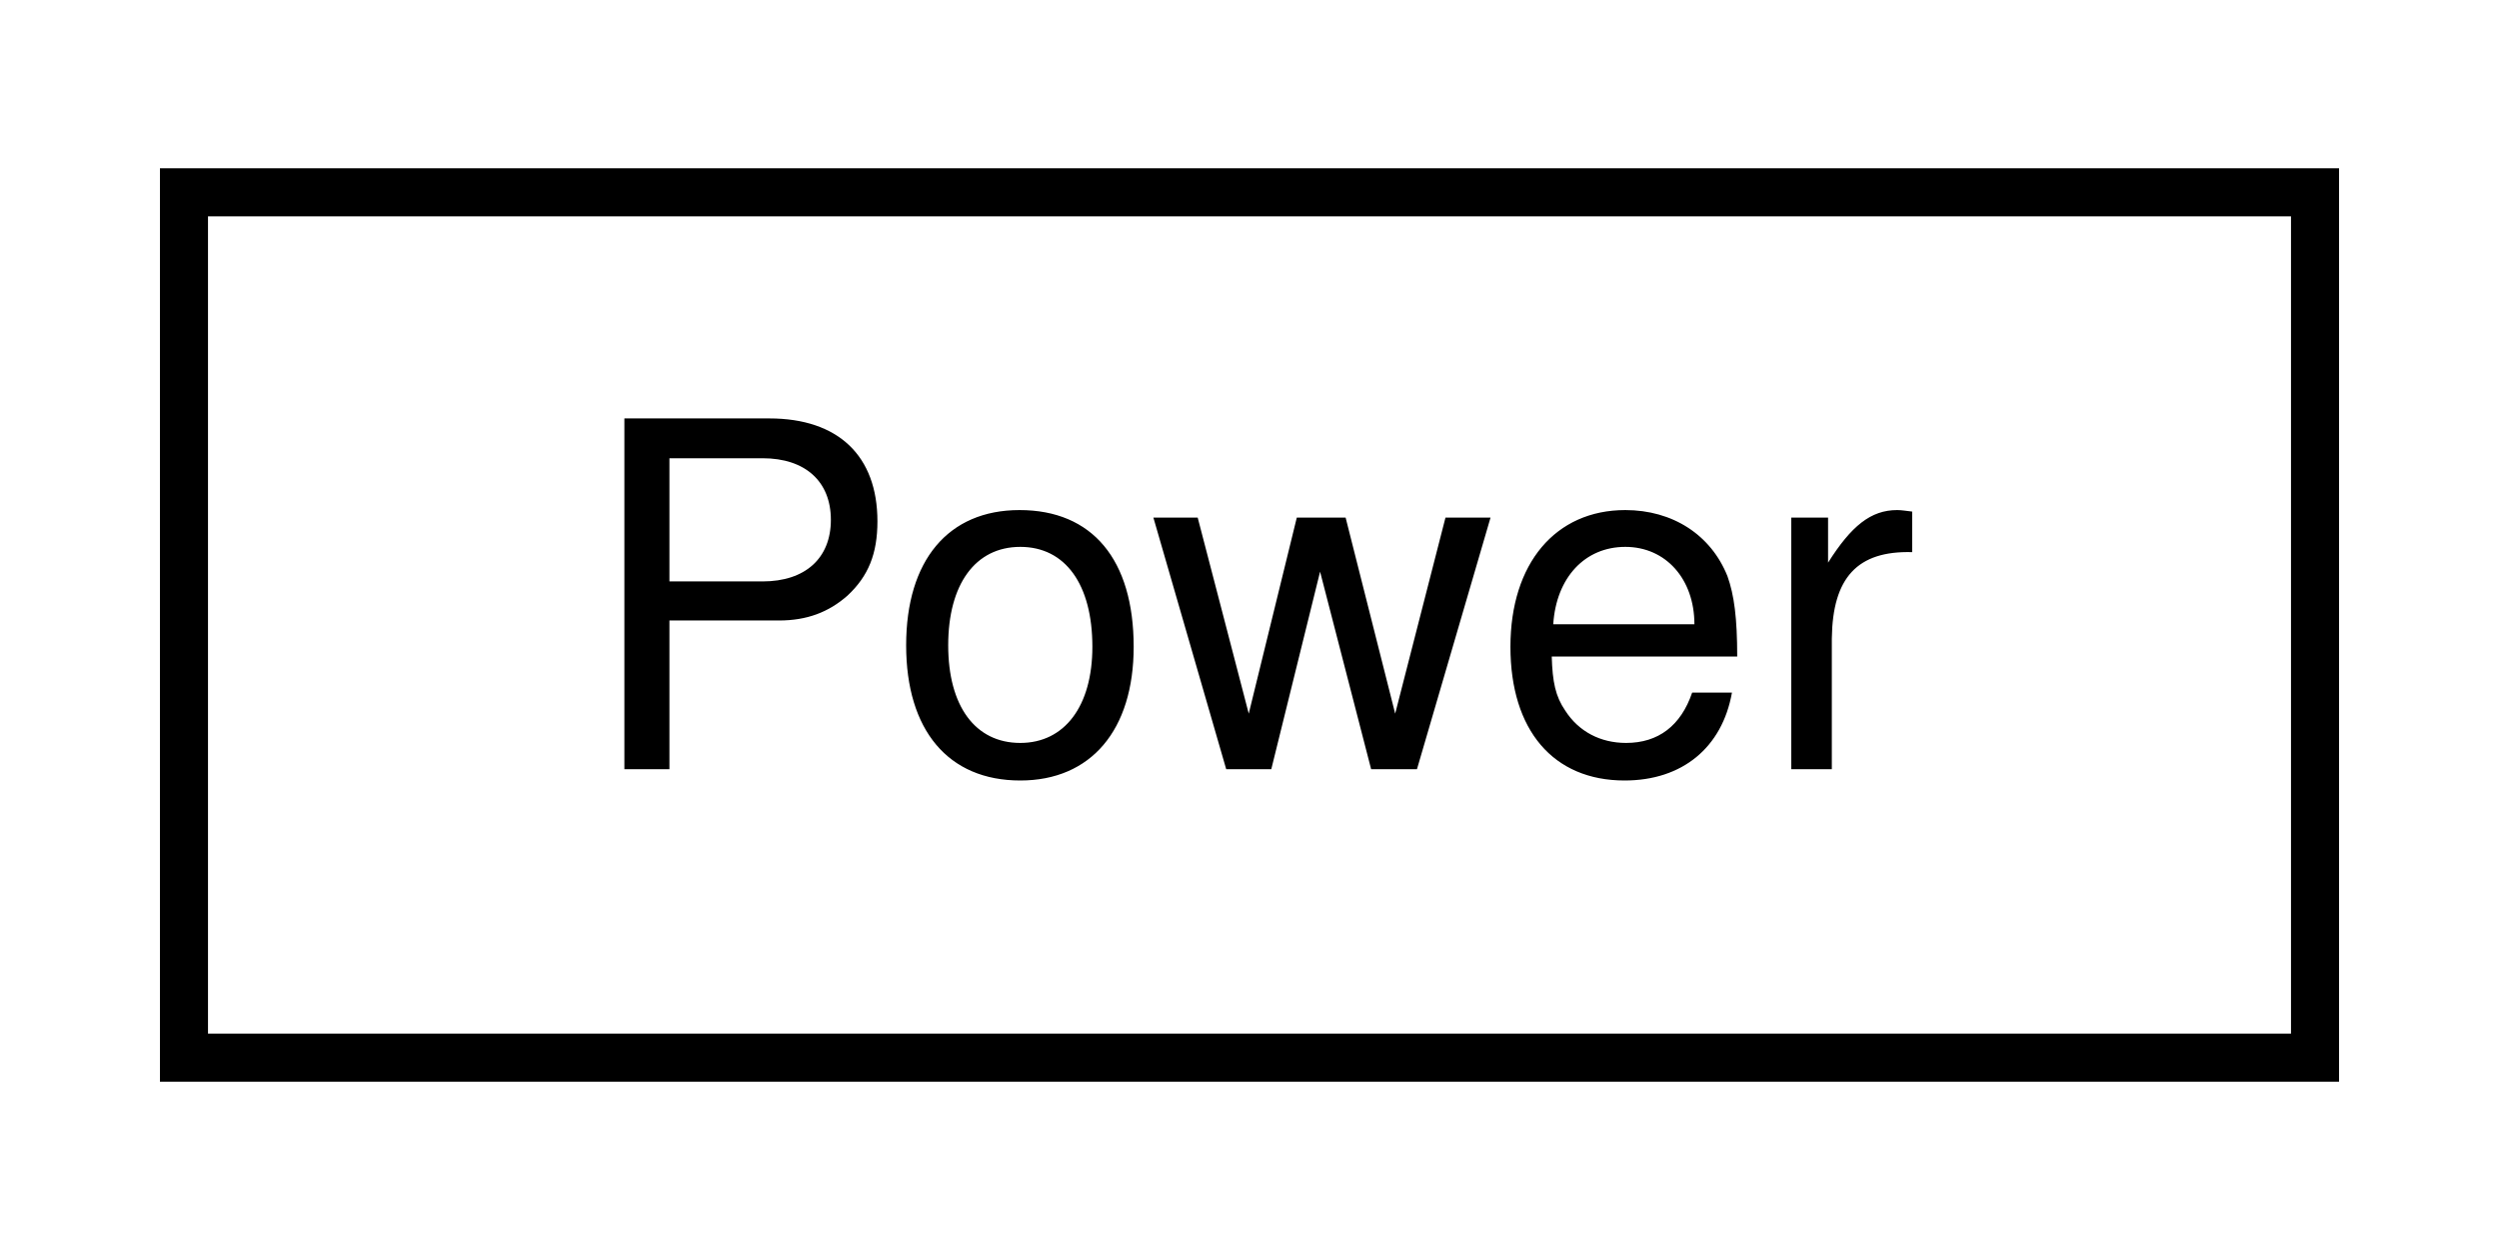
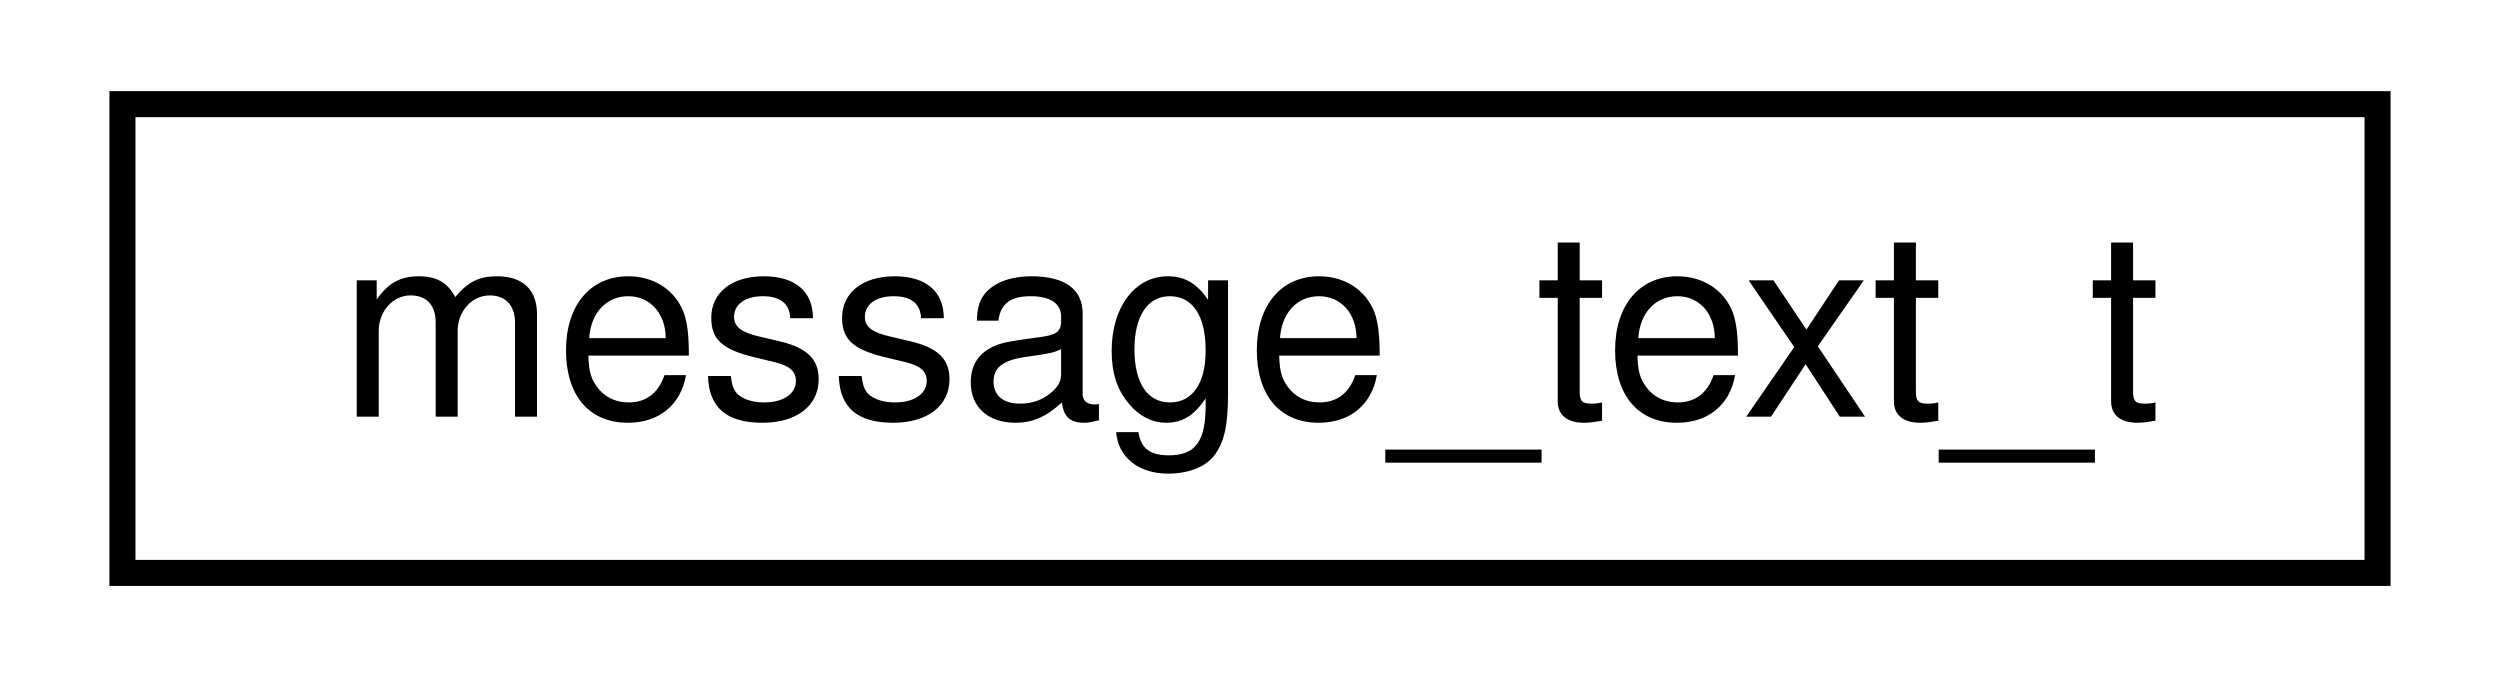
- <svg xmlns="http://www.w3.org/2000/svg" xmlns:xlink="http://www.w3.org/1999/xlink" width="52pt" height="26pt" viewBox="0.00 0.00 52.00 26.00">
+ <svg xmlns="http://www.w3.org/2000/svg" xmlns:xlink="http://www.w3.org/1999/xlink" width="96pt" height="26pt" viewBox="0.00 0.00 96.00 26.00">
  <g id="graph0" class="graph" transform="scale(1 1) rotate(0) translate(4 22)">
    <g id="node1" class="node">
      <g id="a_node1">
-         <a xlink:href="class_power.html" target="_top" xlink:title="Power API. ">
-           <polygon fill="none" stroke="black" points="-0.172,-0 -0.172,-18 44.172,-18 44.172,-0 -0.172,-0" />
-           <text text-anchor="middle" x="22" y="-6" font-family="Helvetica,sans-Serif" font-size="10.00">Power</text>
+         <a xlink:href="structmessage__text__t.html" target="_top" xlink:title="Message File Structure. ">
+           <polygon fill="none" stroke="black" points="0.702,-0 0.702,-18 87.298,-18 87.298,-0 0.702,-0" />
+           <text text-anchor="middle" x="44" y="-6" font-family="Helvetica,sans-Serif" font-size="10.00">message_text_t</text>
        </a>
      </g>
    </g>
  </g>
</svg>
